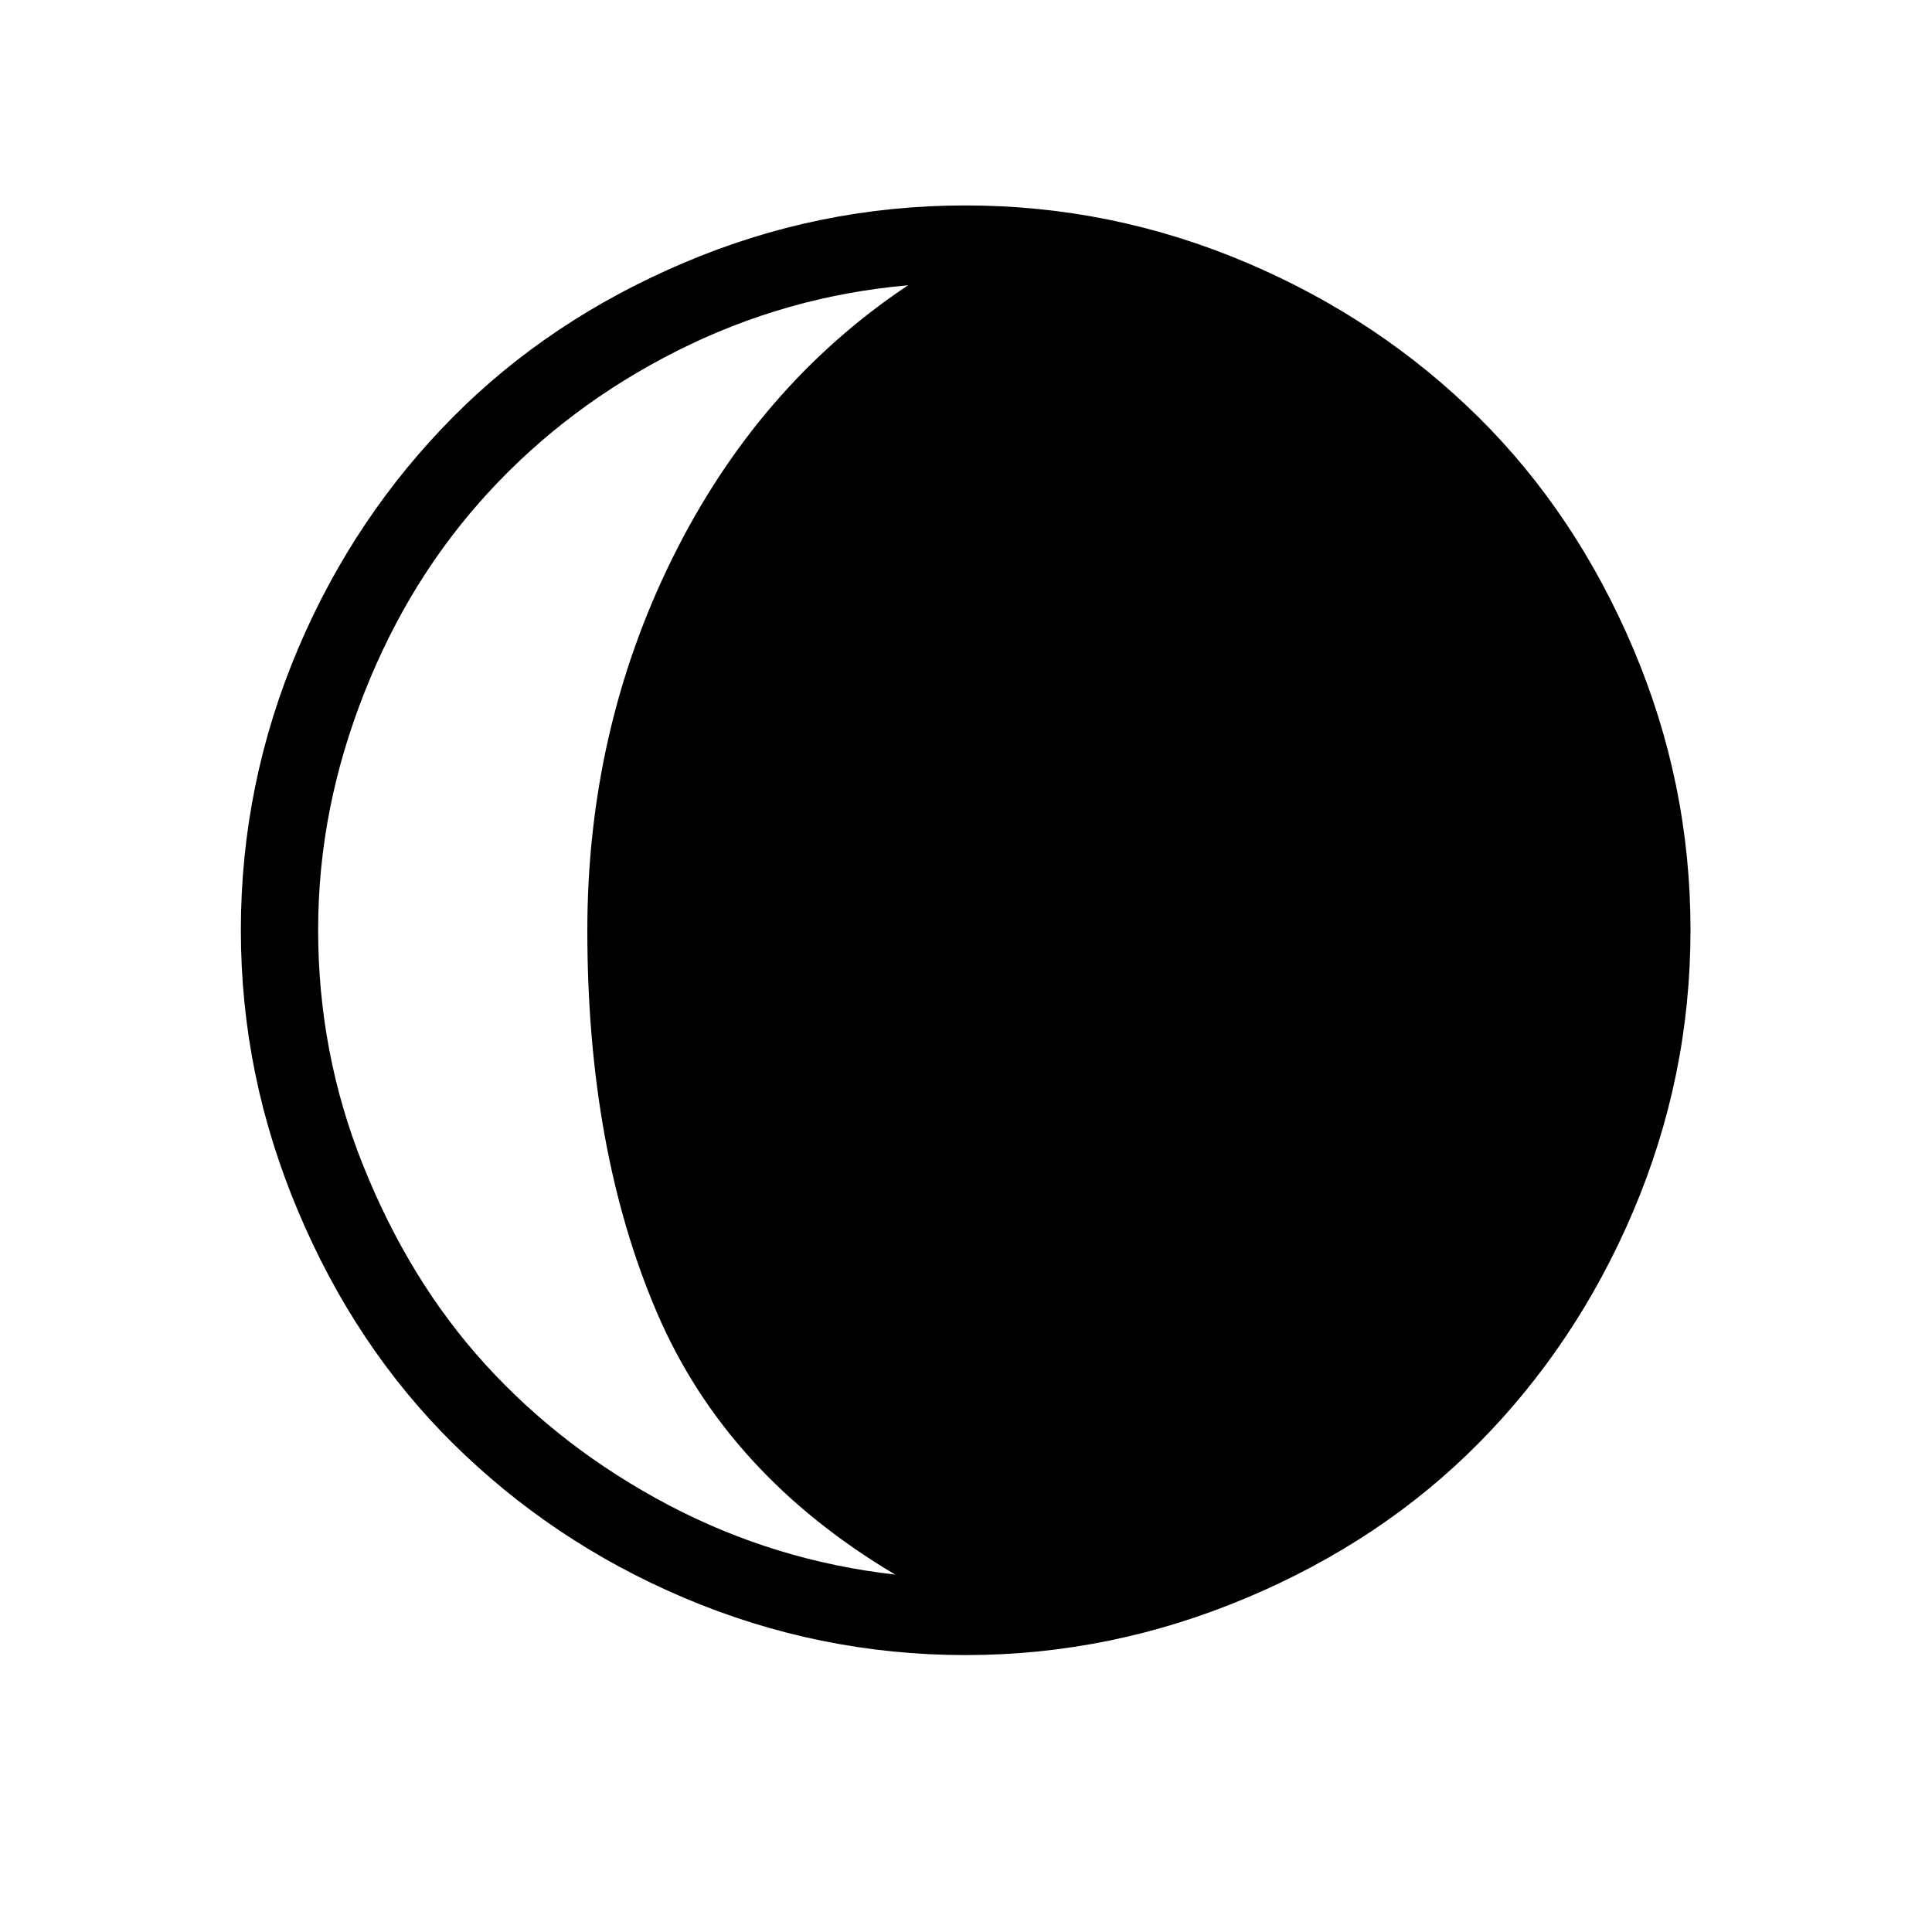
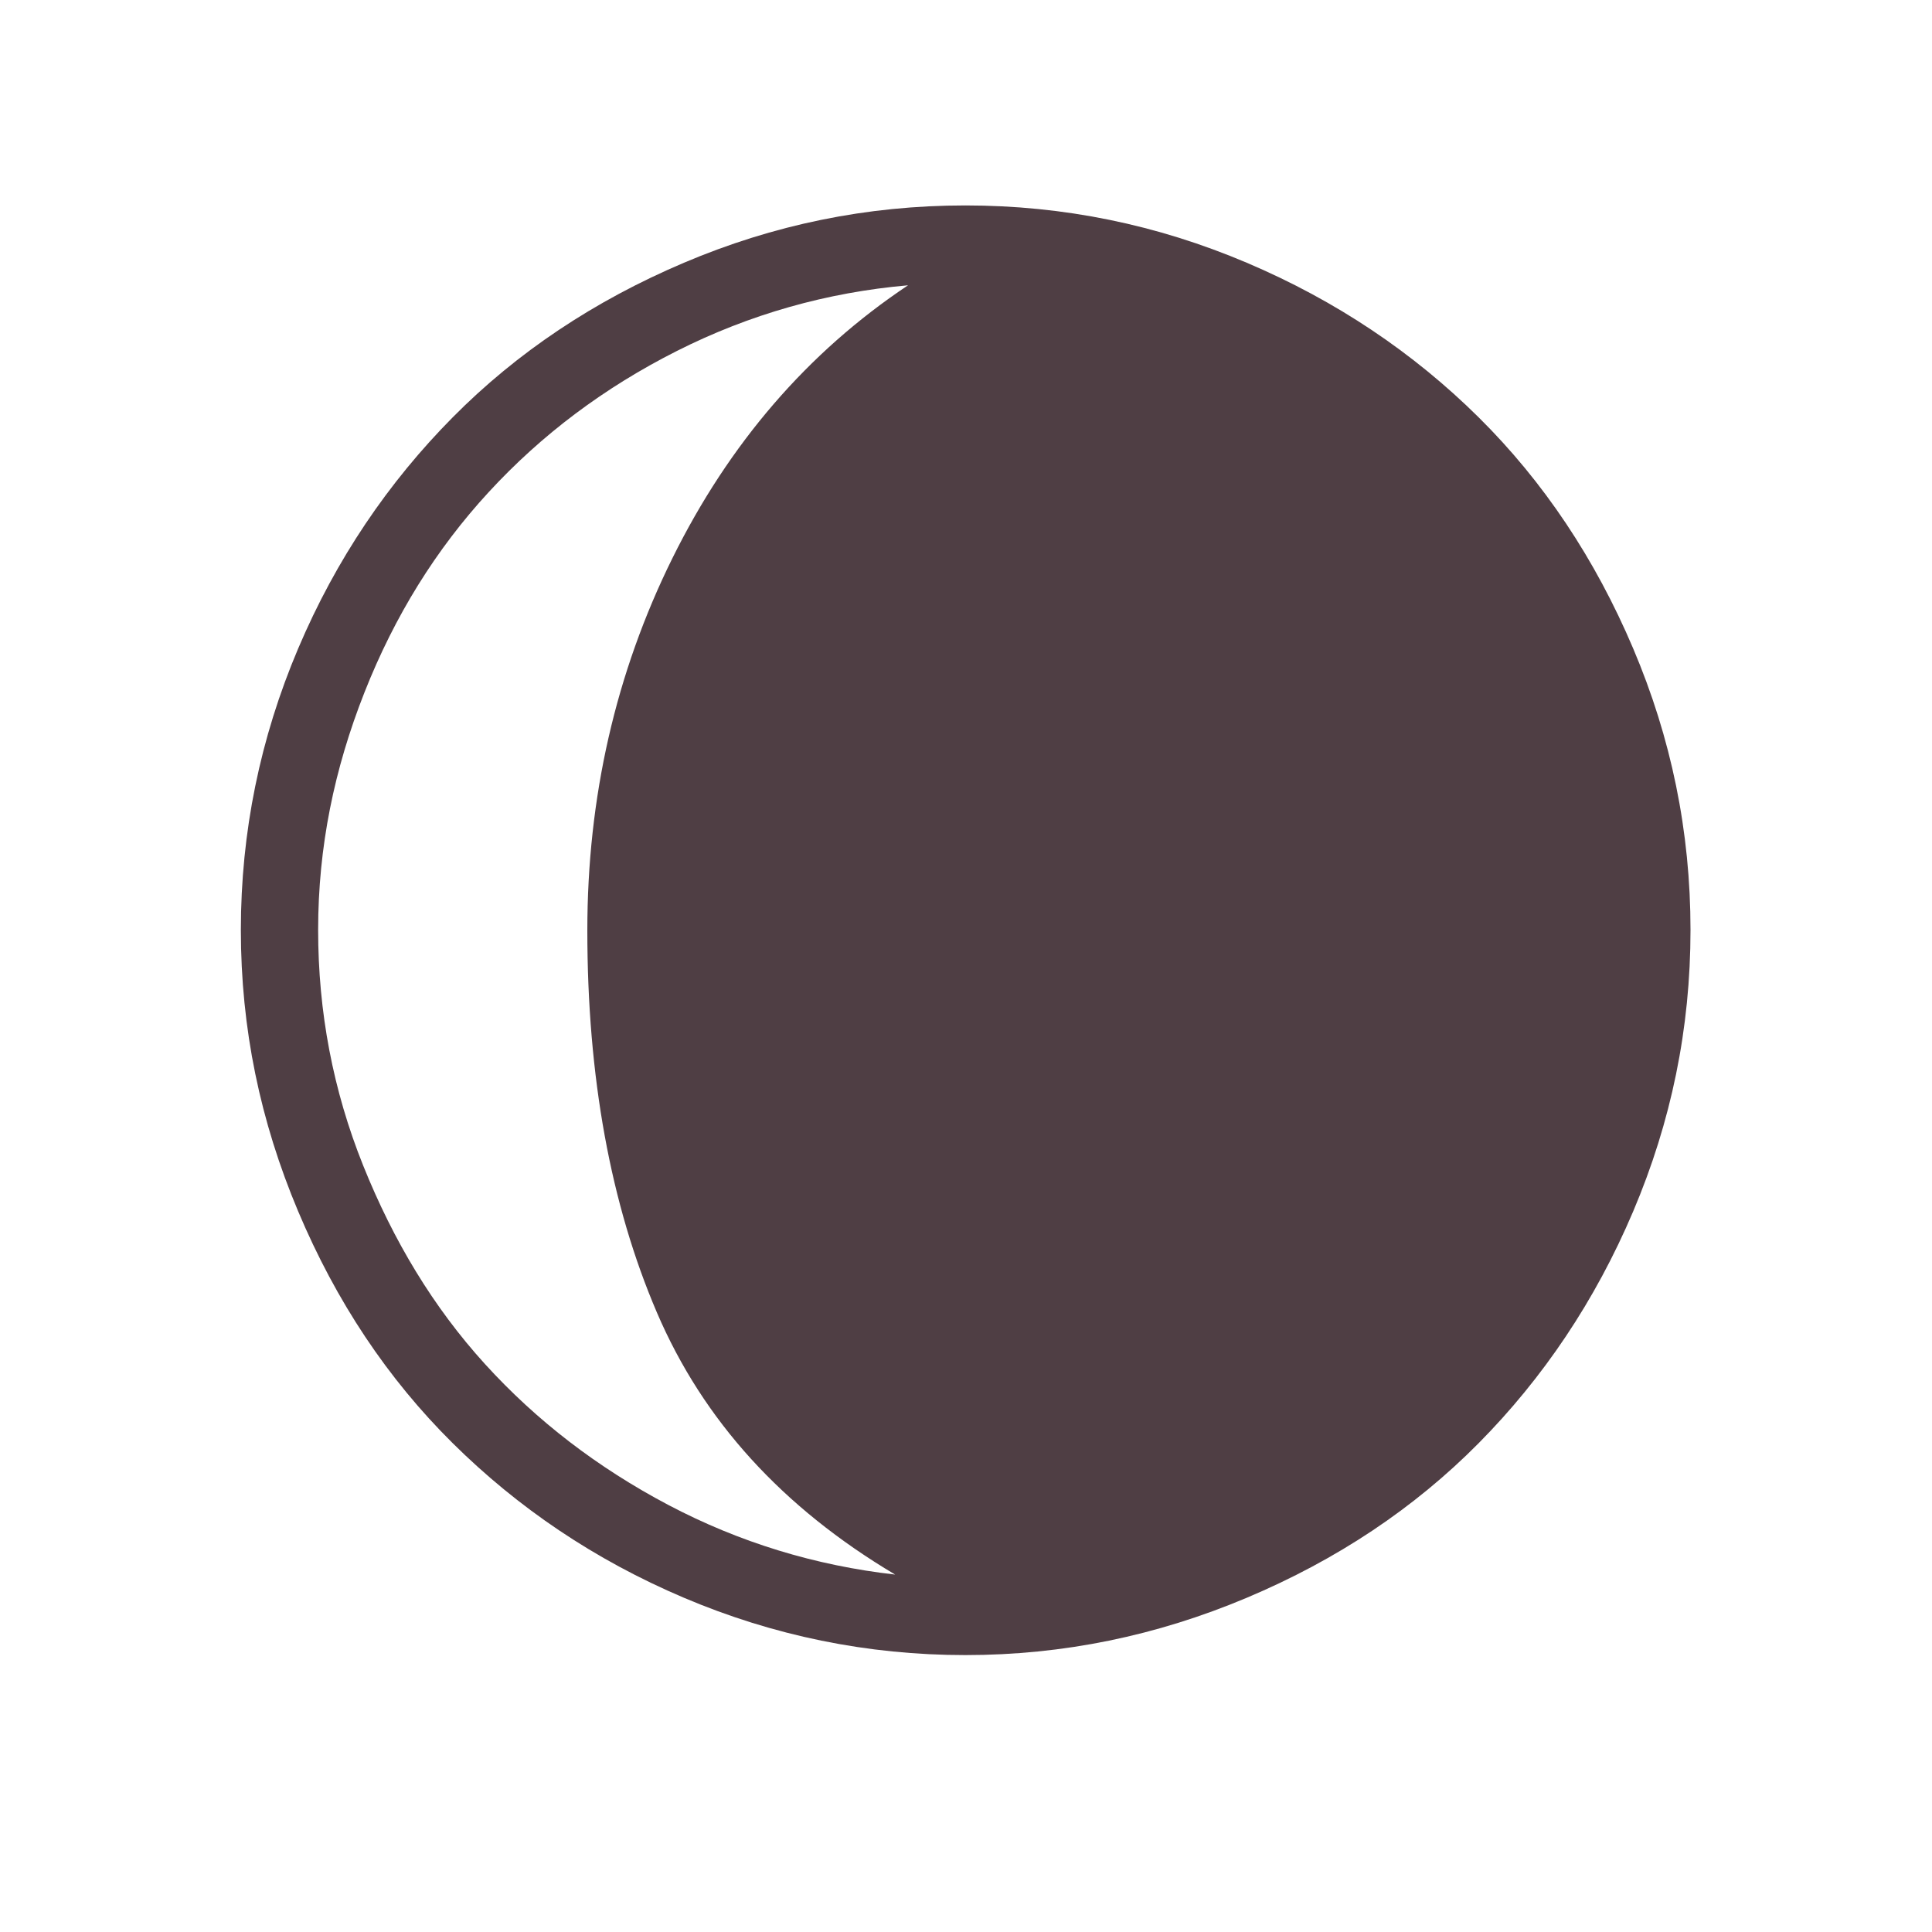
- <svg xmlns="http://www.w3.org/2000/svg" version="1.1" id="Layer_1" x="0px" y="0px" viewBox="0 0 30 30" style="enable-background:new 0 0 30 30;" xml:space="preserve">
+ <svg xmlns="http://www.w3.org/2000/svg" fill="#4F3E44" version="1.1" id="Layer_1" x="0px" y="0px" viewBox="0 0 30 30" style="enable-background:new 0 0 30 30;" xml:space="preserve">
  <path d="M3.74,14.44c0-1.52,0.3-2.98,0.89-4.37s1.4-2.58,2.4-3.59s2.2-1.81,3.59-2.4s2.84-0.89,4.37-0.89s2.98,0.3,4.37,0.89  s2.59,1.4,3.6,2.4s1.81,2.2,2.4,3.59s0.89,2.84,0.89,4.37s-0.3,2.98-0.89,4.37s-1.4,2.59-2.4,3.6s-2.2,1.81-3.6,2.4  s-2.85,0.89-4.37,0.89s-2.98-0.3-4.37-0.89s-2.58-1.4-3.59-2.4s-1.81-2.2-2.4-3.6S3.74,15.97,3.74,14.44z M4.94,14.44  c0,1.27,0.23,2.49,0.7,3.66s1.09,2.2,1.89,3.08s1.75,1.61,2.85,2.19s2.28,0.94,3.52,1.08c-1.75-1.04-2.98-2.39-3.7-4.07  s-1.08-3.66-1.08-5.93c0-2.07,0.44-4,1.32-5.78s2.1-3.2,3.66-4.24c-1.26,0.11-2.46,0.45-3.59,1.02s-2.1,1.3-2.92,2.19  s-1.46,1.92-1.93,3.11S4.94,13.15,4.94,14.44z" />
</svg>
